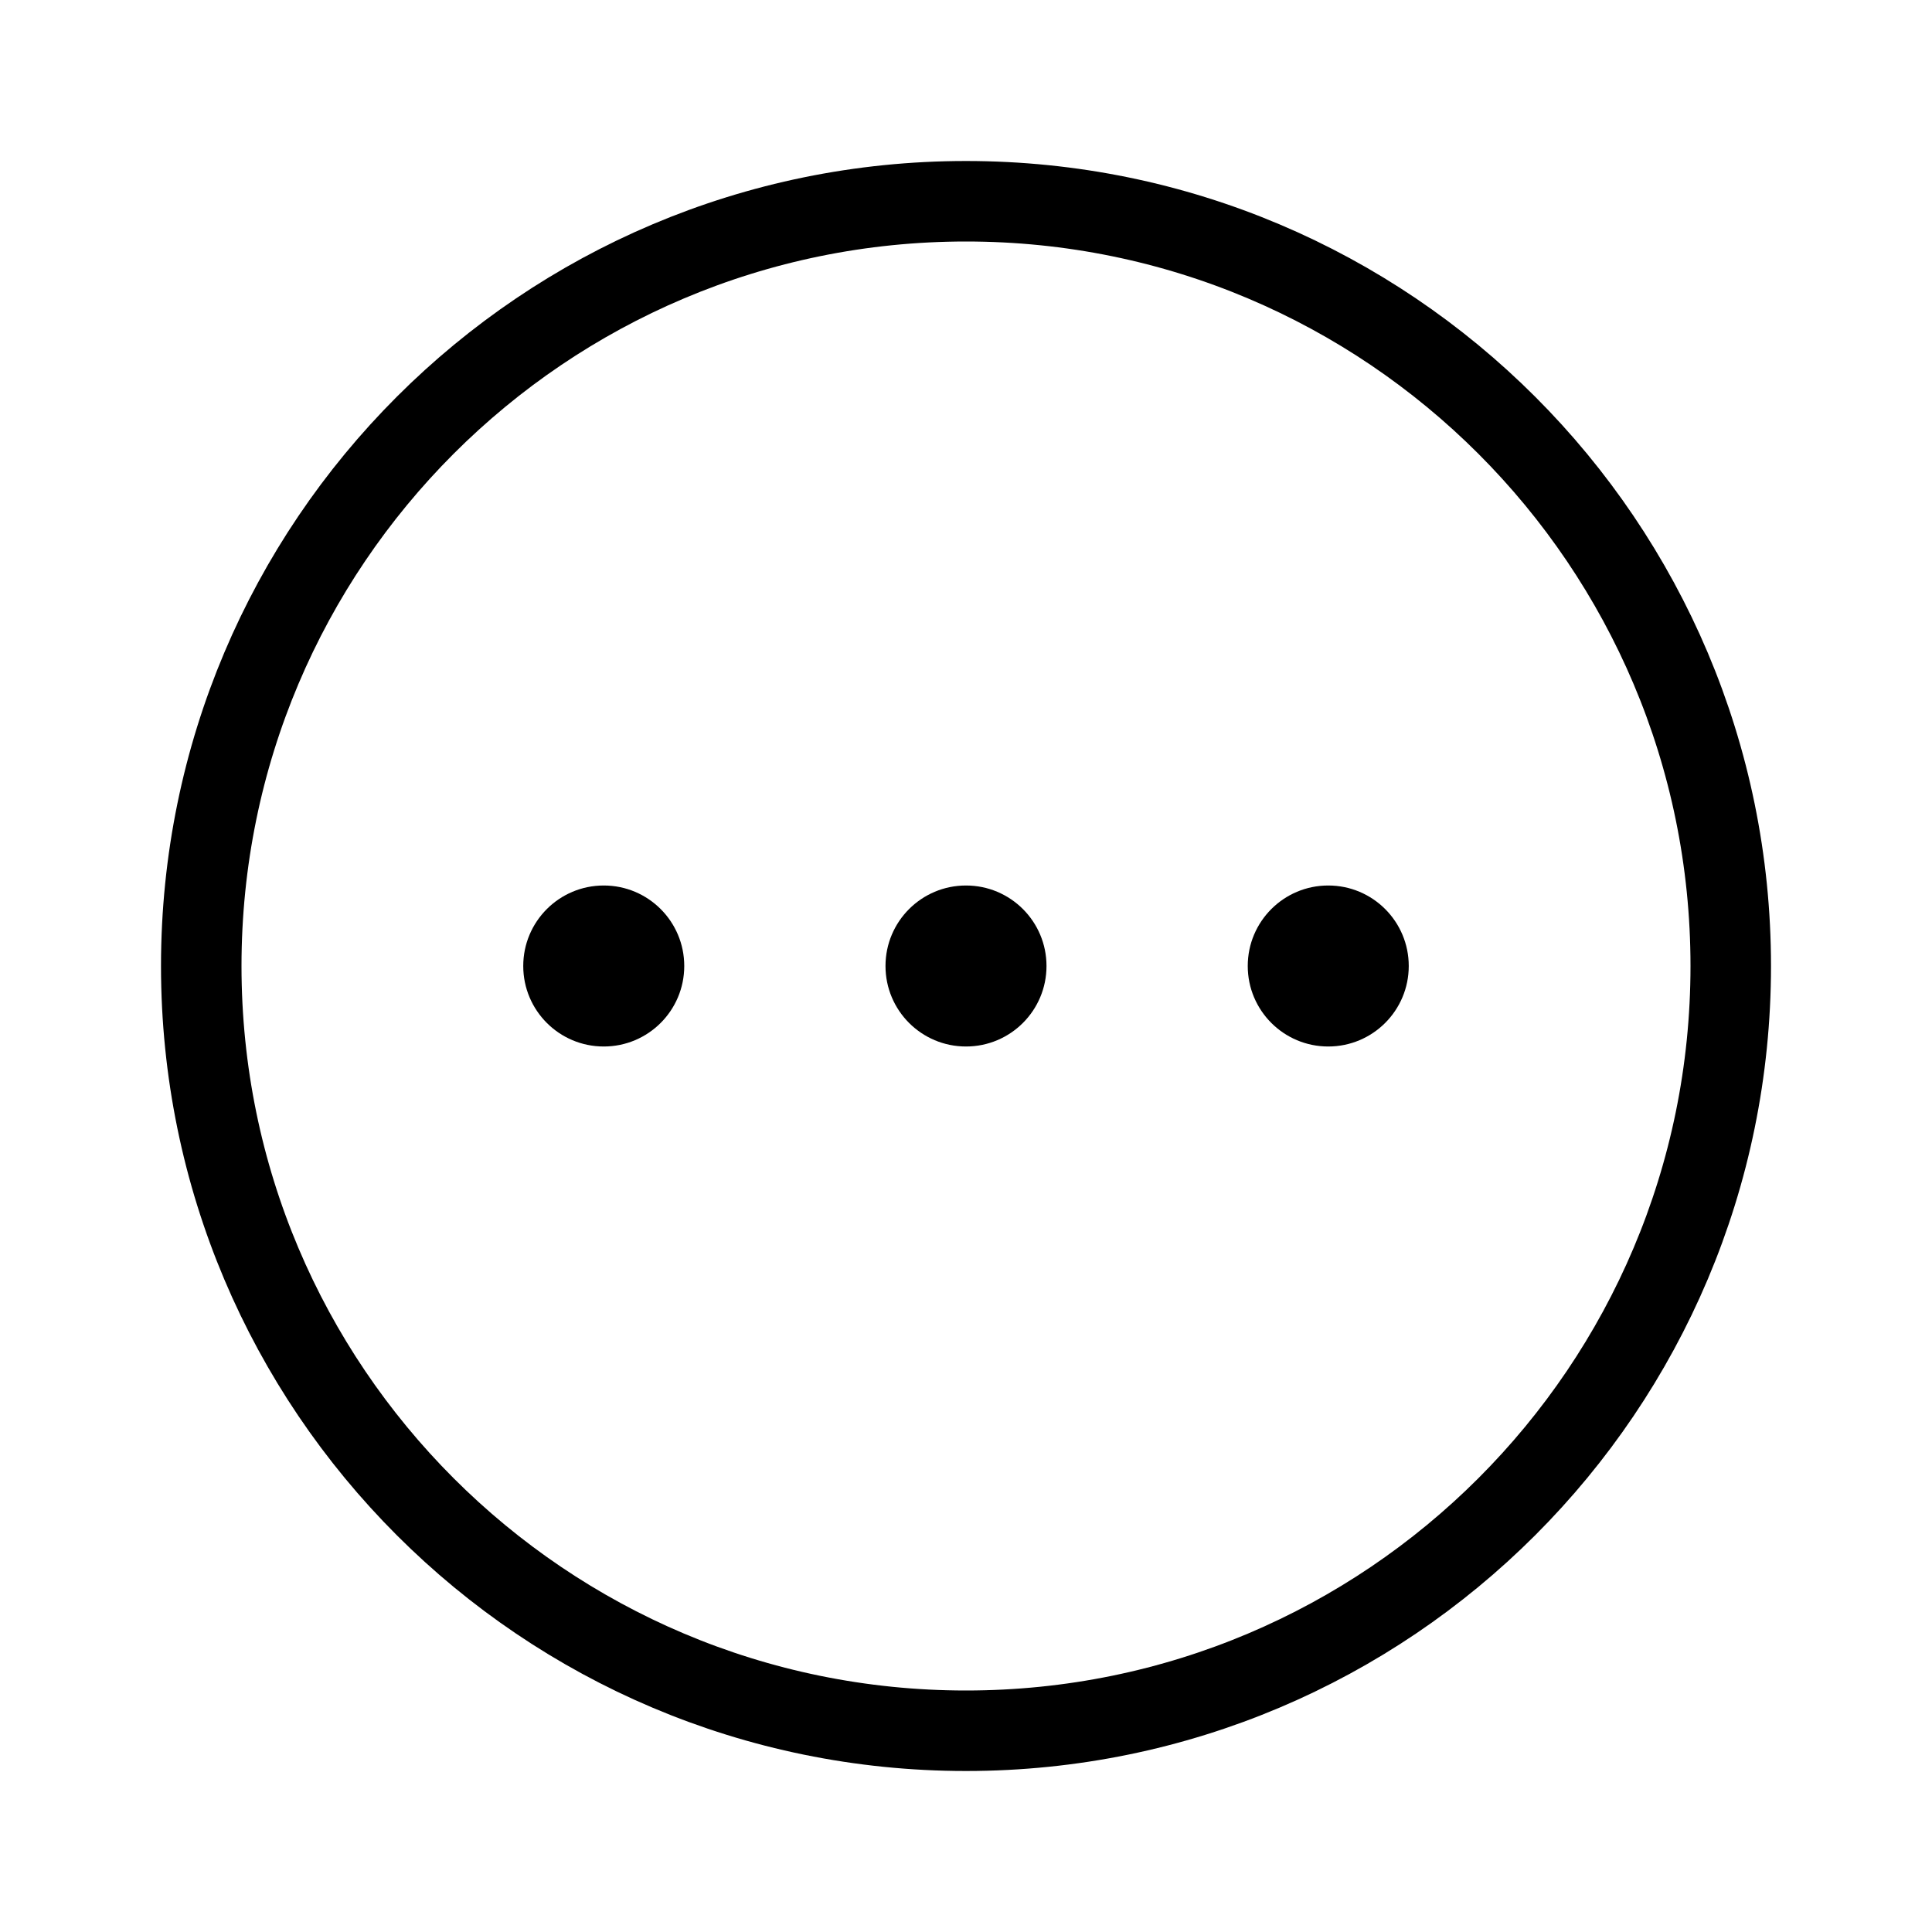
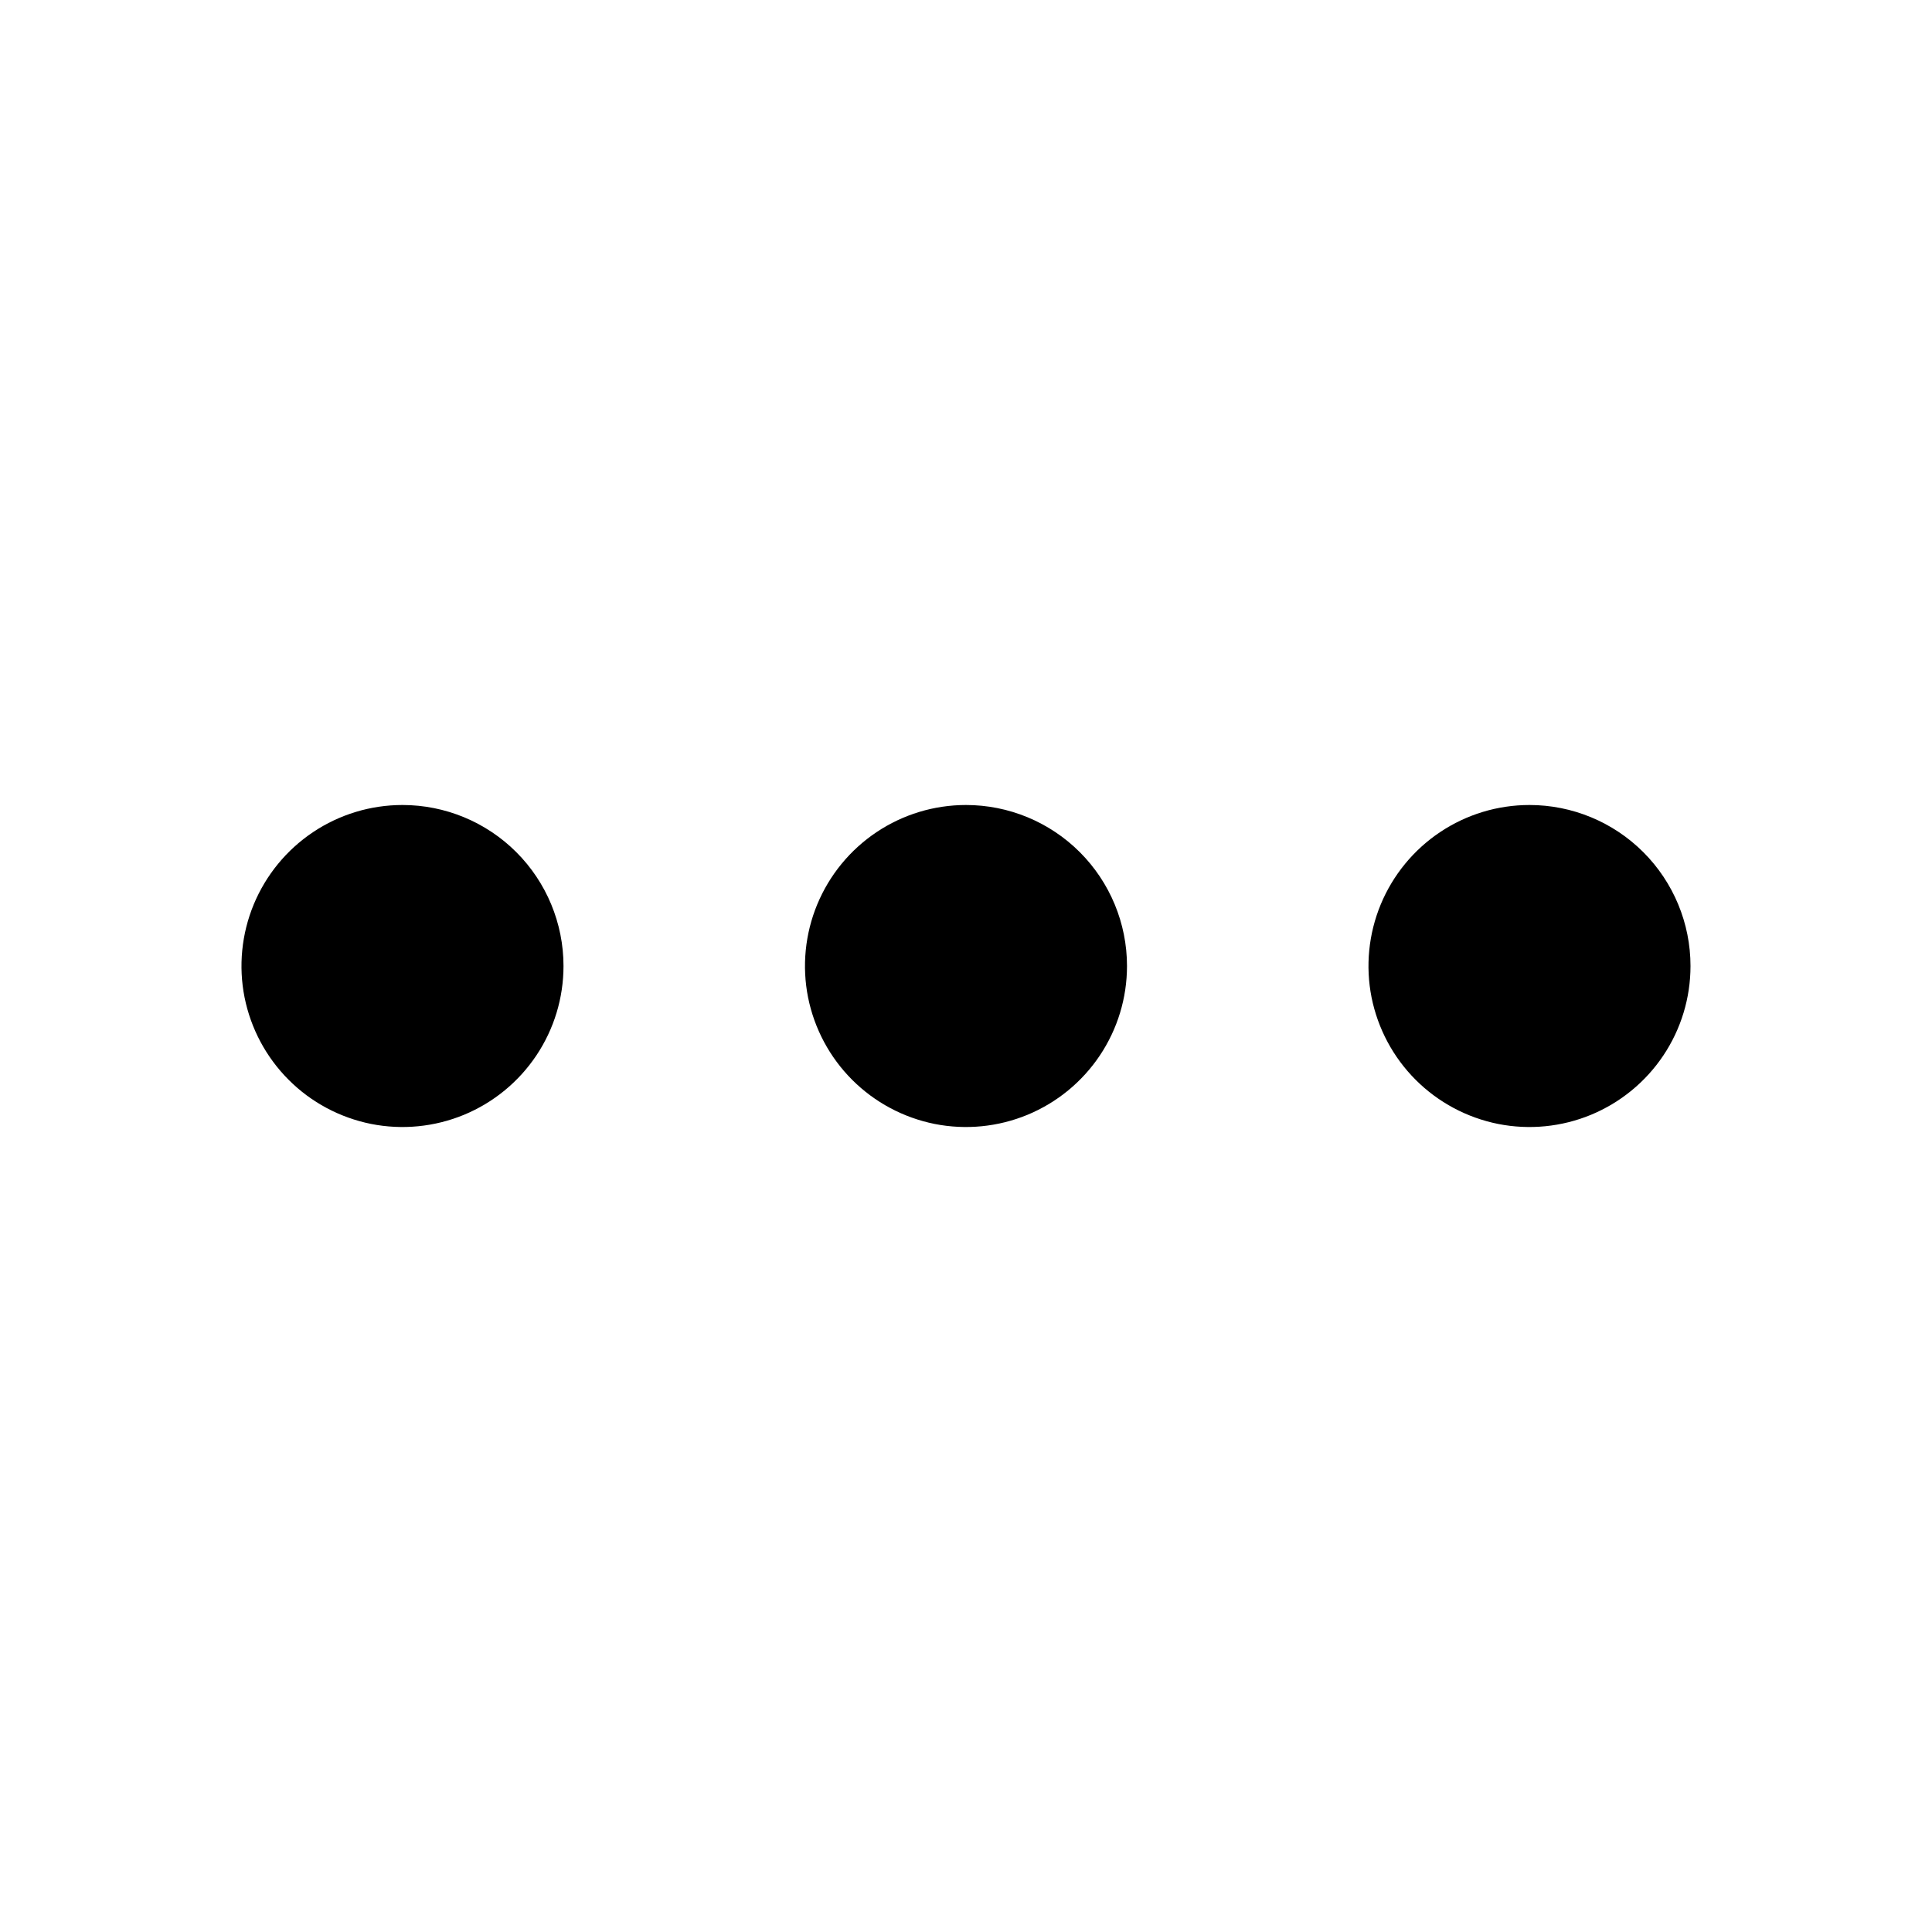
- <svg xmlns="http://www.w3.org/2000/svg" viewBox="0 0 48 48" fill="none">
-   <circle cx="24" cy="24" r="19" stroke="currentcolor" stroke-width="2" />
-   <path fill-rule="evenodd" clip-rule="evenodd" d="M17 24C17 25.105 16.105 26 15 26C13.895 26 13 25.105 13 24C13 22.895 13.895 22 15 22C16.105 22 17 22.895 17 24ZM26 24C26 25.105 25.105 26 24 26C22.895 26 22 25.105 22 24C22 22.895 22.895 22 24 22C25.105 22 26 22.895 26 24ZM33 26C34.105 26 35 25.105 35 24C35 22.895 34.105 22 33 22C31.895 22 31 22.895 31 24C31 25.105 31.895 26 33 26Z" fill="currentcolor" />
+ <svg xmlns="http://www.w3.org/2000/svg" width="24" height="24" viewBox="0 0 24 24" fill="none">
+   <path d="M12 10C11.604 10 11.218 10.117 10.889 10.337C10.56 10.557 10.304 10.869 10.152 11.235C10.001 11.6 9.961 12.002 10.038 12.39C10.116 12.778 10.306 13.134 10.586 13.414C10.866 13.694 11.222 13.884 11.61 13.962C11.998 14.039 12.4 13.999 12.765 13.848C13.131 13.696 13.443 13.44 13.663 13.111C13.883 12.782 14 12.396 14 12C14 11.47 13.789 10.961 13.414 10.586C13.039 10.211 12.53 10 12 10ZM5 10C4.604 10 4.218 10.117 3.889 10.337C3.56 10.557 3.304 10.869 3.152 11.235C3.001 11.6 2.961 12.002 3.038 12.39C3.116 12.778 3.306 13.134 3.586 13.414C3.865 13.694 4.222 13.884 4.61 13.962C4.998 14.039 5.4 13.999 5.765 13.848C6.131 13.696 6.443 13.44 6.663 13.111C6.883 12.782 7 12.396 7 12C7 11.47 6.789 10.961 6.414 10.586C6.039 10.211 5.53 10 5 10ZM19 10C18.604 10 18.218 10.117 17.889 10.337C17.56 10.557 17.304 10.869 17.152 11.235C17.001 11.6 16.961 12.002 17.038 12.39C17.116 12.778 17.306 13.134 17.586 13.414C17.866 13.694 18.222 13.884 18.61 13.962C18.998 14.039 19.4 13.999 19.765 13.848C20.131 13.696 20.443 13.44 20.663 13.111C20.883 12.782 21 12.396 21 12C21 11.47 20.789 10.961 20.414 10.586C20.039 10.211 19.53 10 19 10Z" fill="currentcolor" />
</svg>
